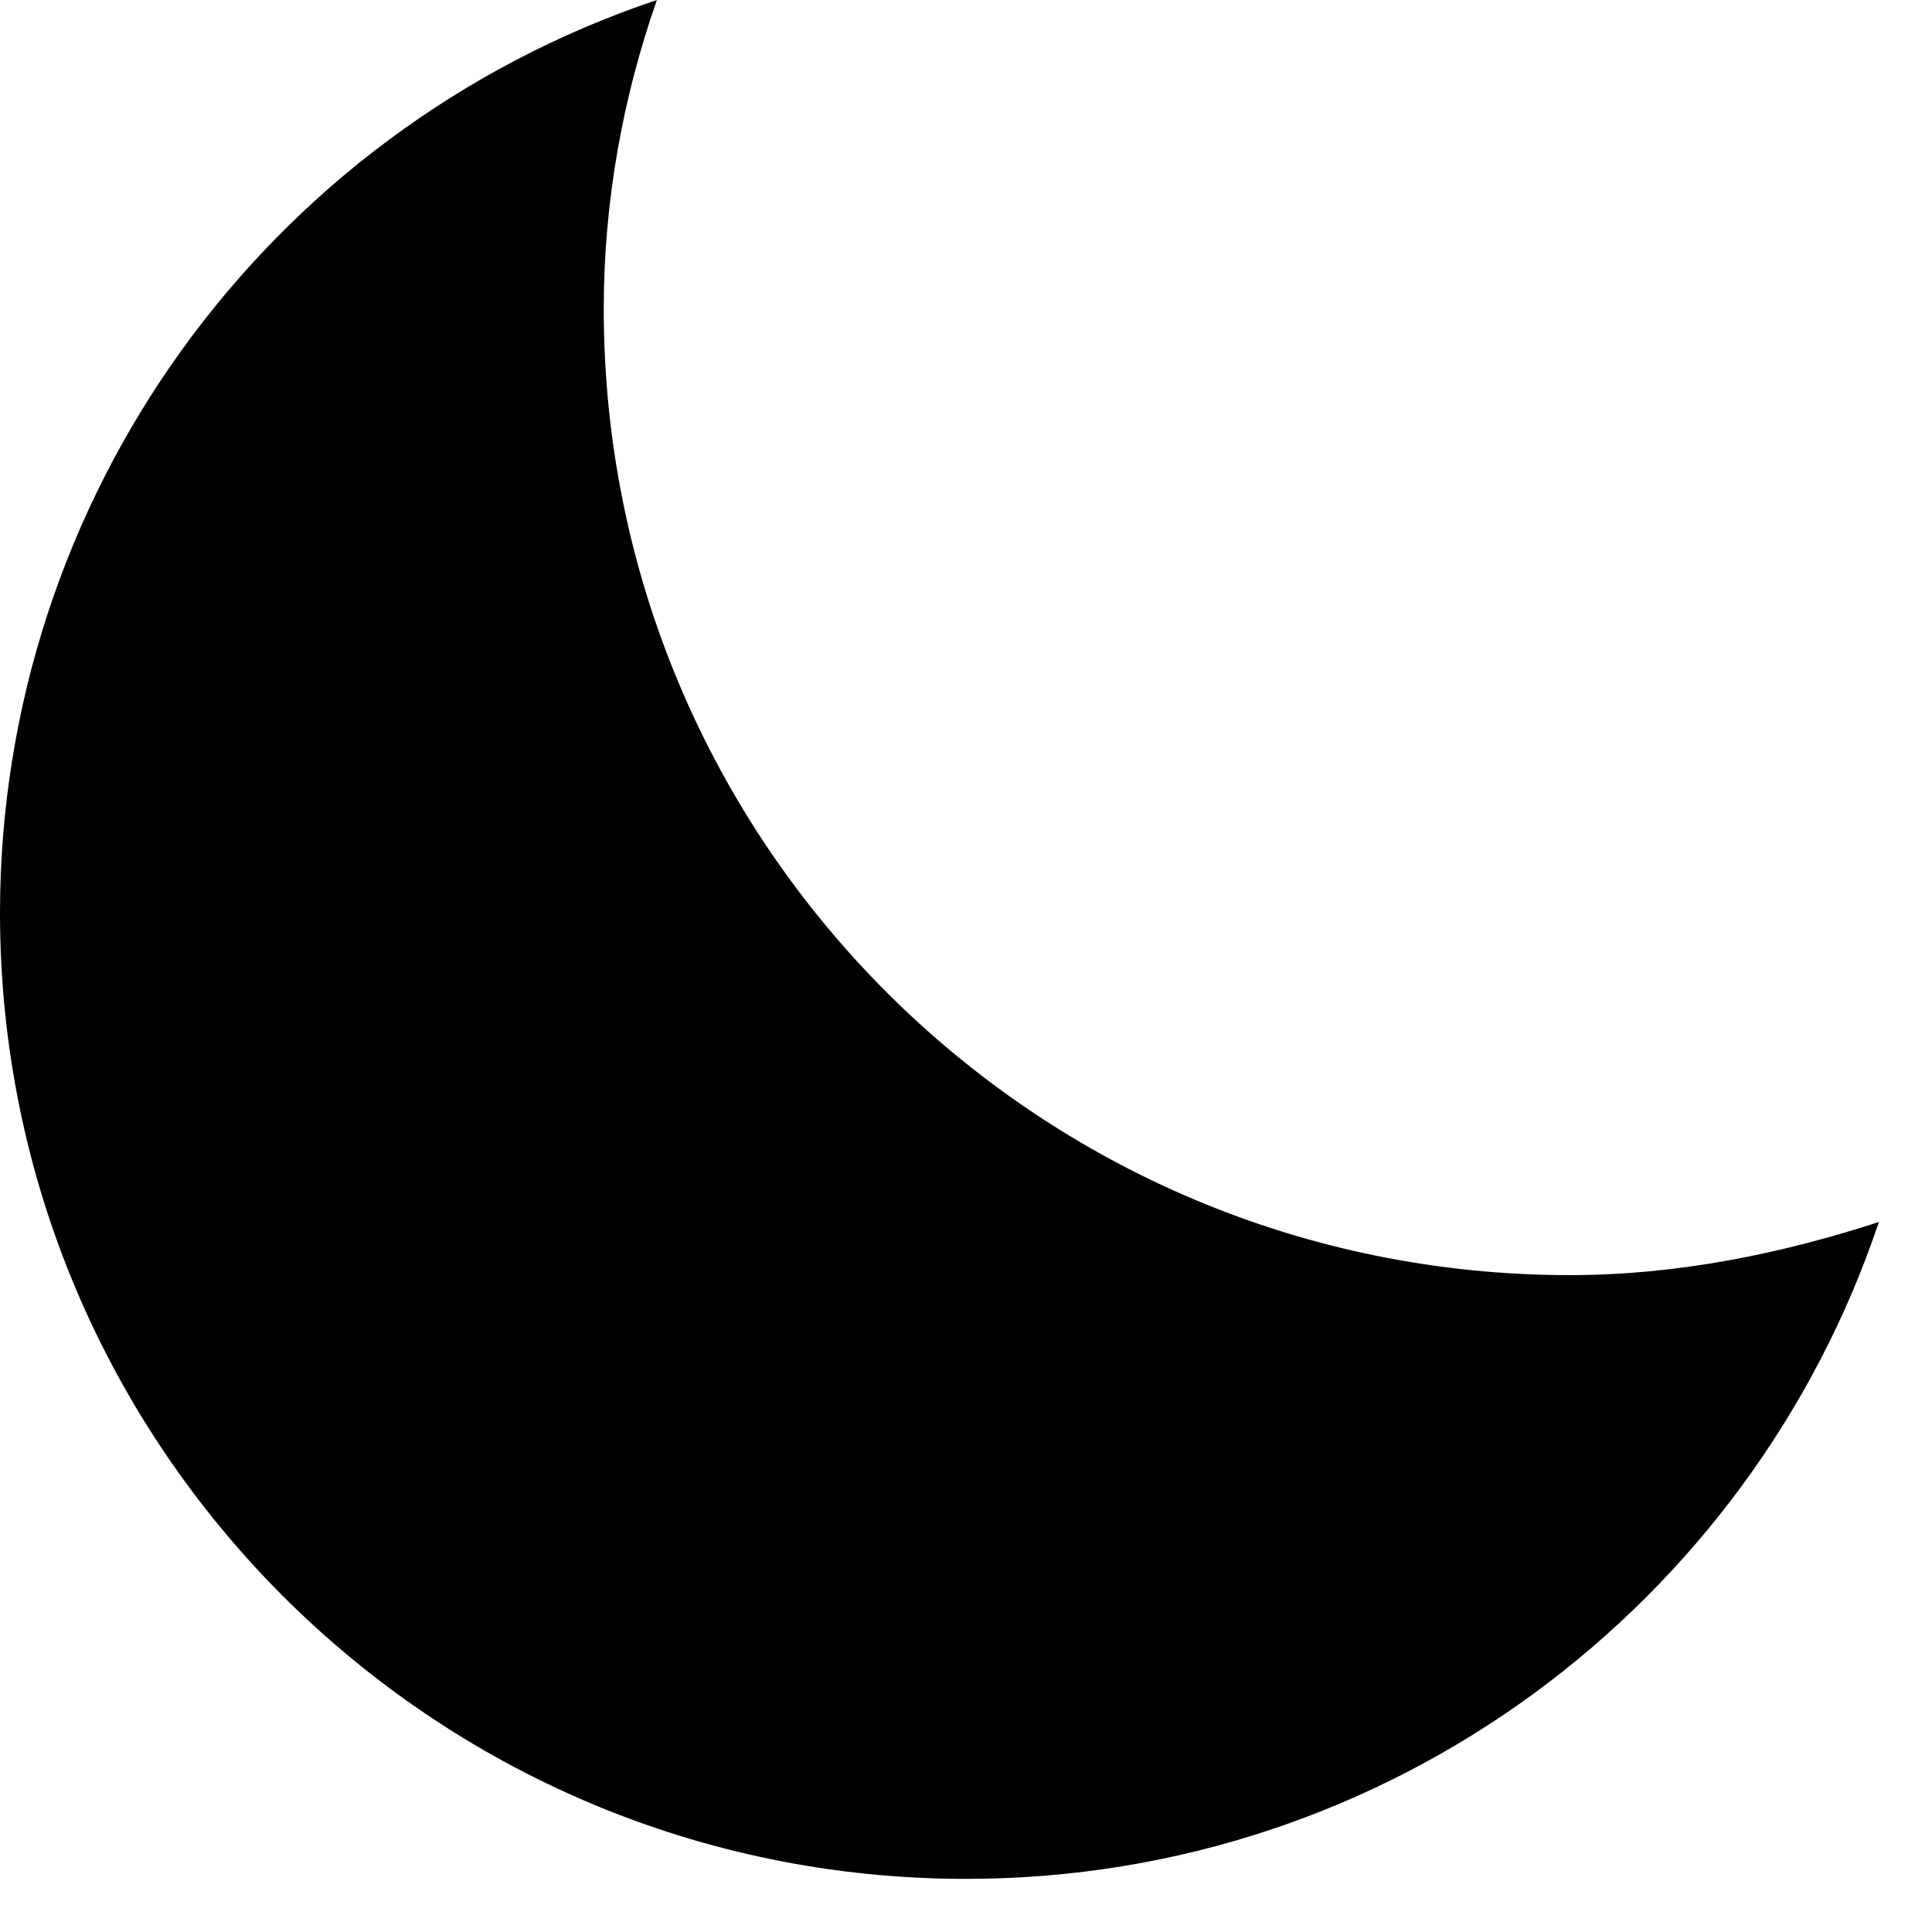
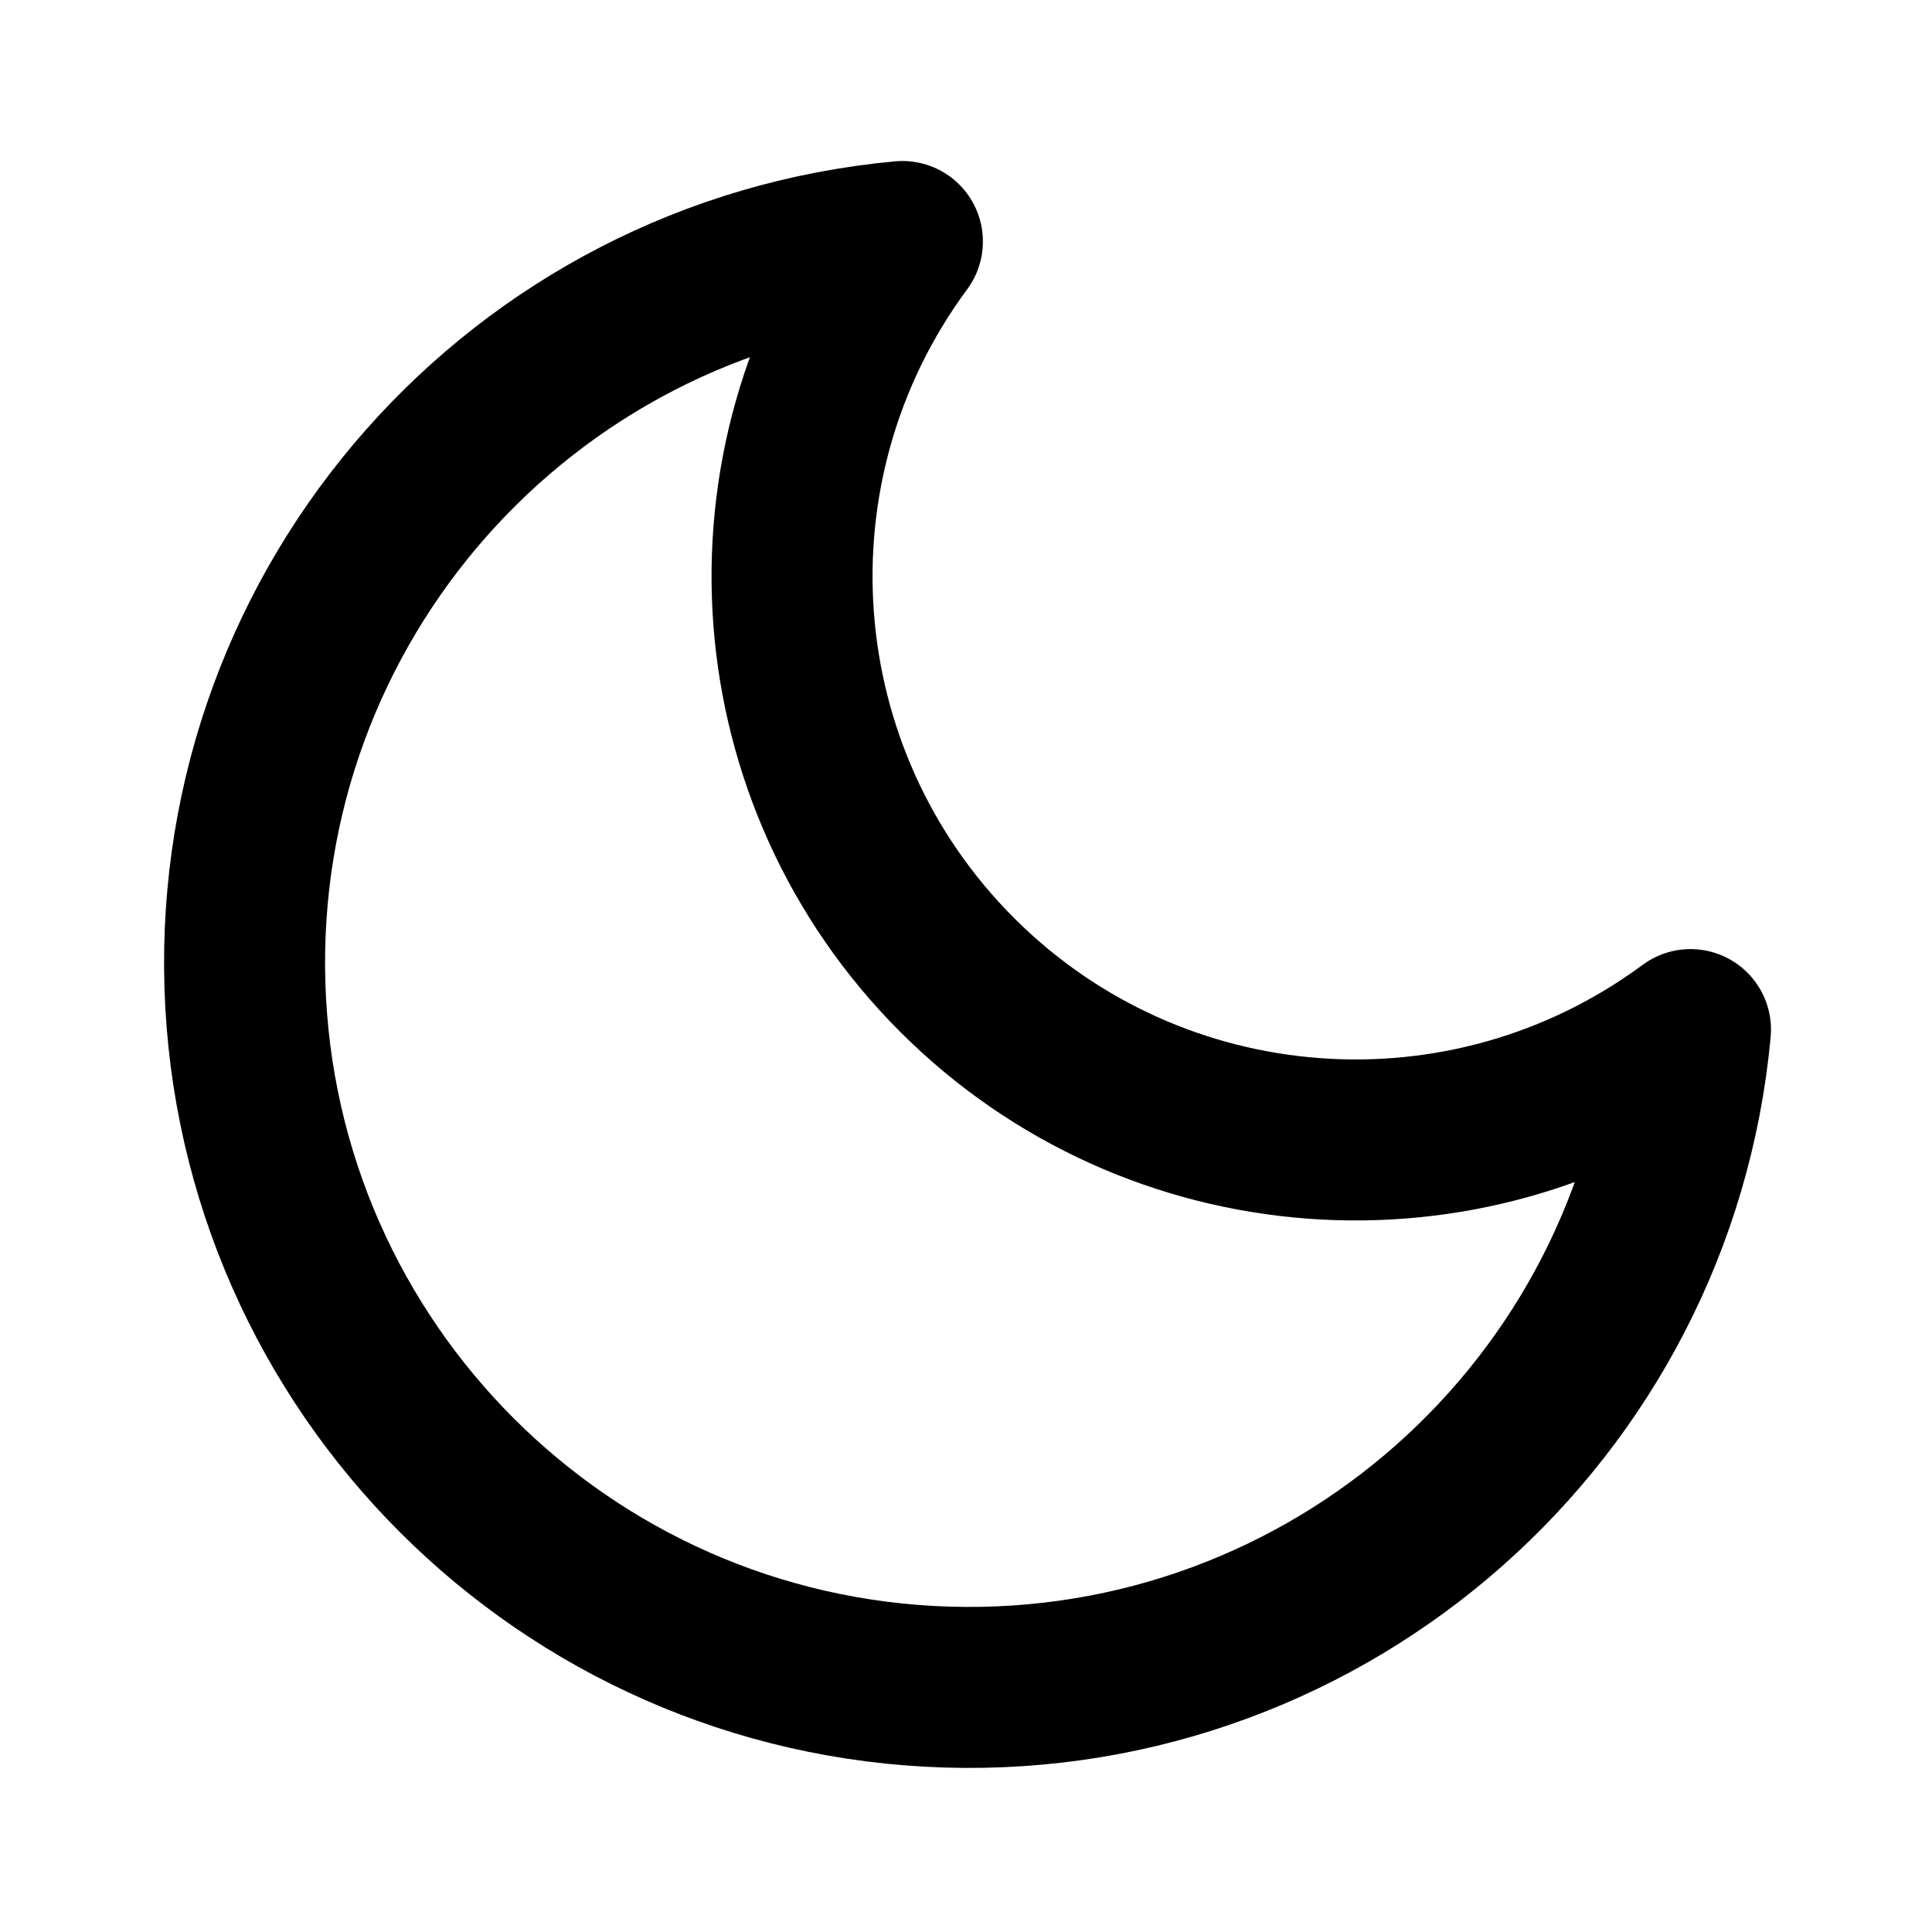
- <svg xmlns="http://www.w3.org/2000/svg" viewBox="0 0 8 8">
-   <path d="M2.72 0A3.988 3.988 0 0 0 0 3.78c0 2.21 1.79 4 4 4 1.76 0 3.25-1.14 3.78-2.72-.4.13-.83.22-1.28.22-2.21 0-4-1.79-4-4 0-.45.08-.88.22-1.28z" />
+ <svg xmlns="http://www.w3.org/2000/svg" width="24" height="24" viewBox="0 0 24 24" fill="none" stroke="currentColor" stroke-width="2" stroke-linecap="round" stroke-linejoin="round" class="feather feather-moon">
+   <path d="M21 12.79A9 9 0 1 1 11.21 3 7 7 0 0 0 21 12.79z" />
</svg>
